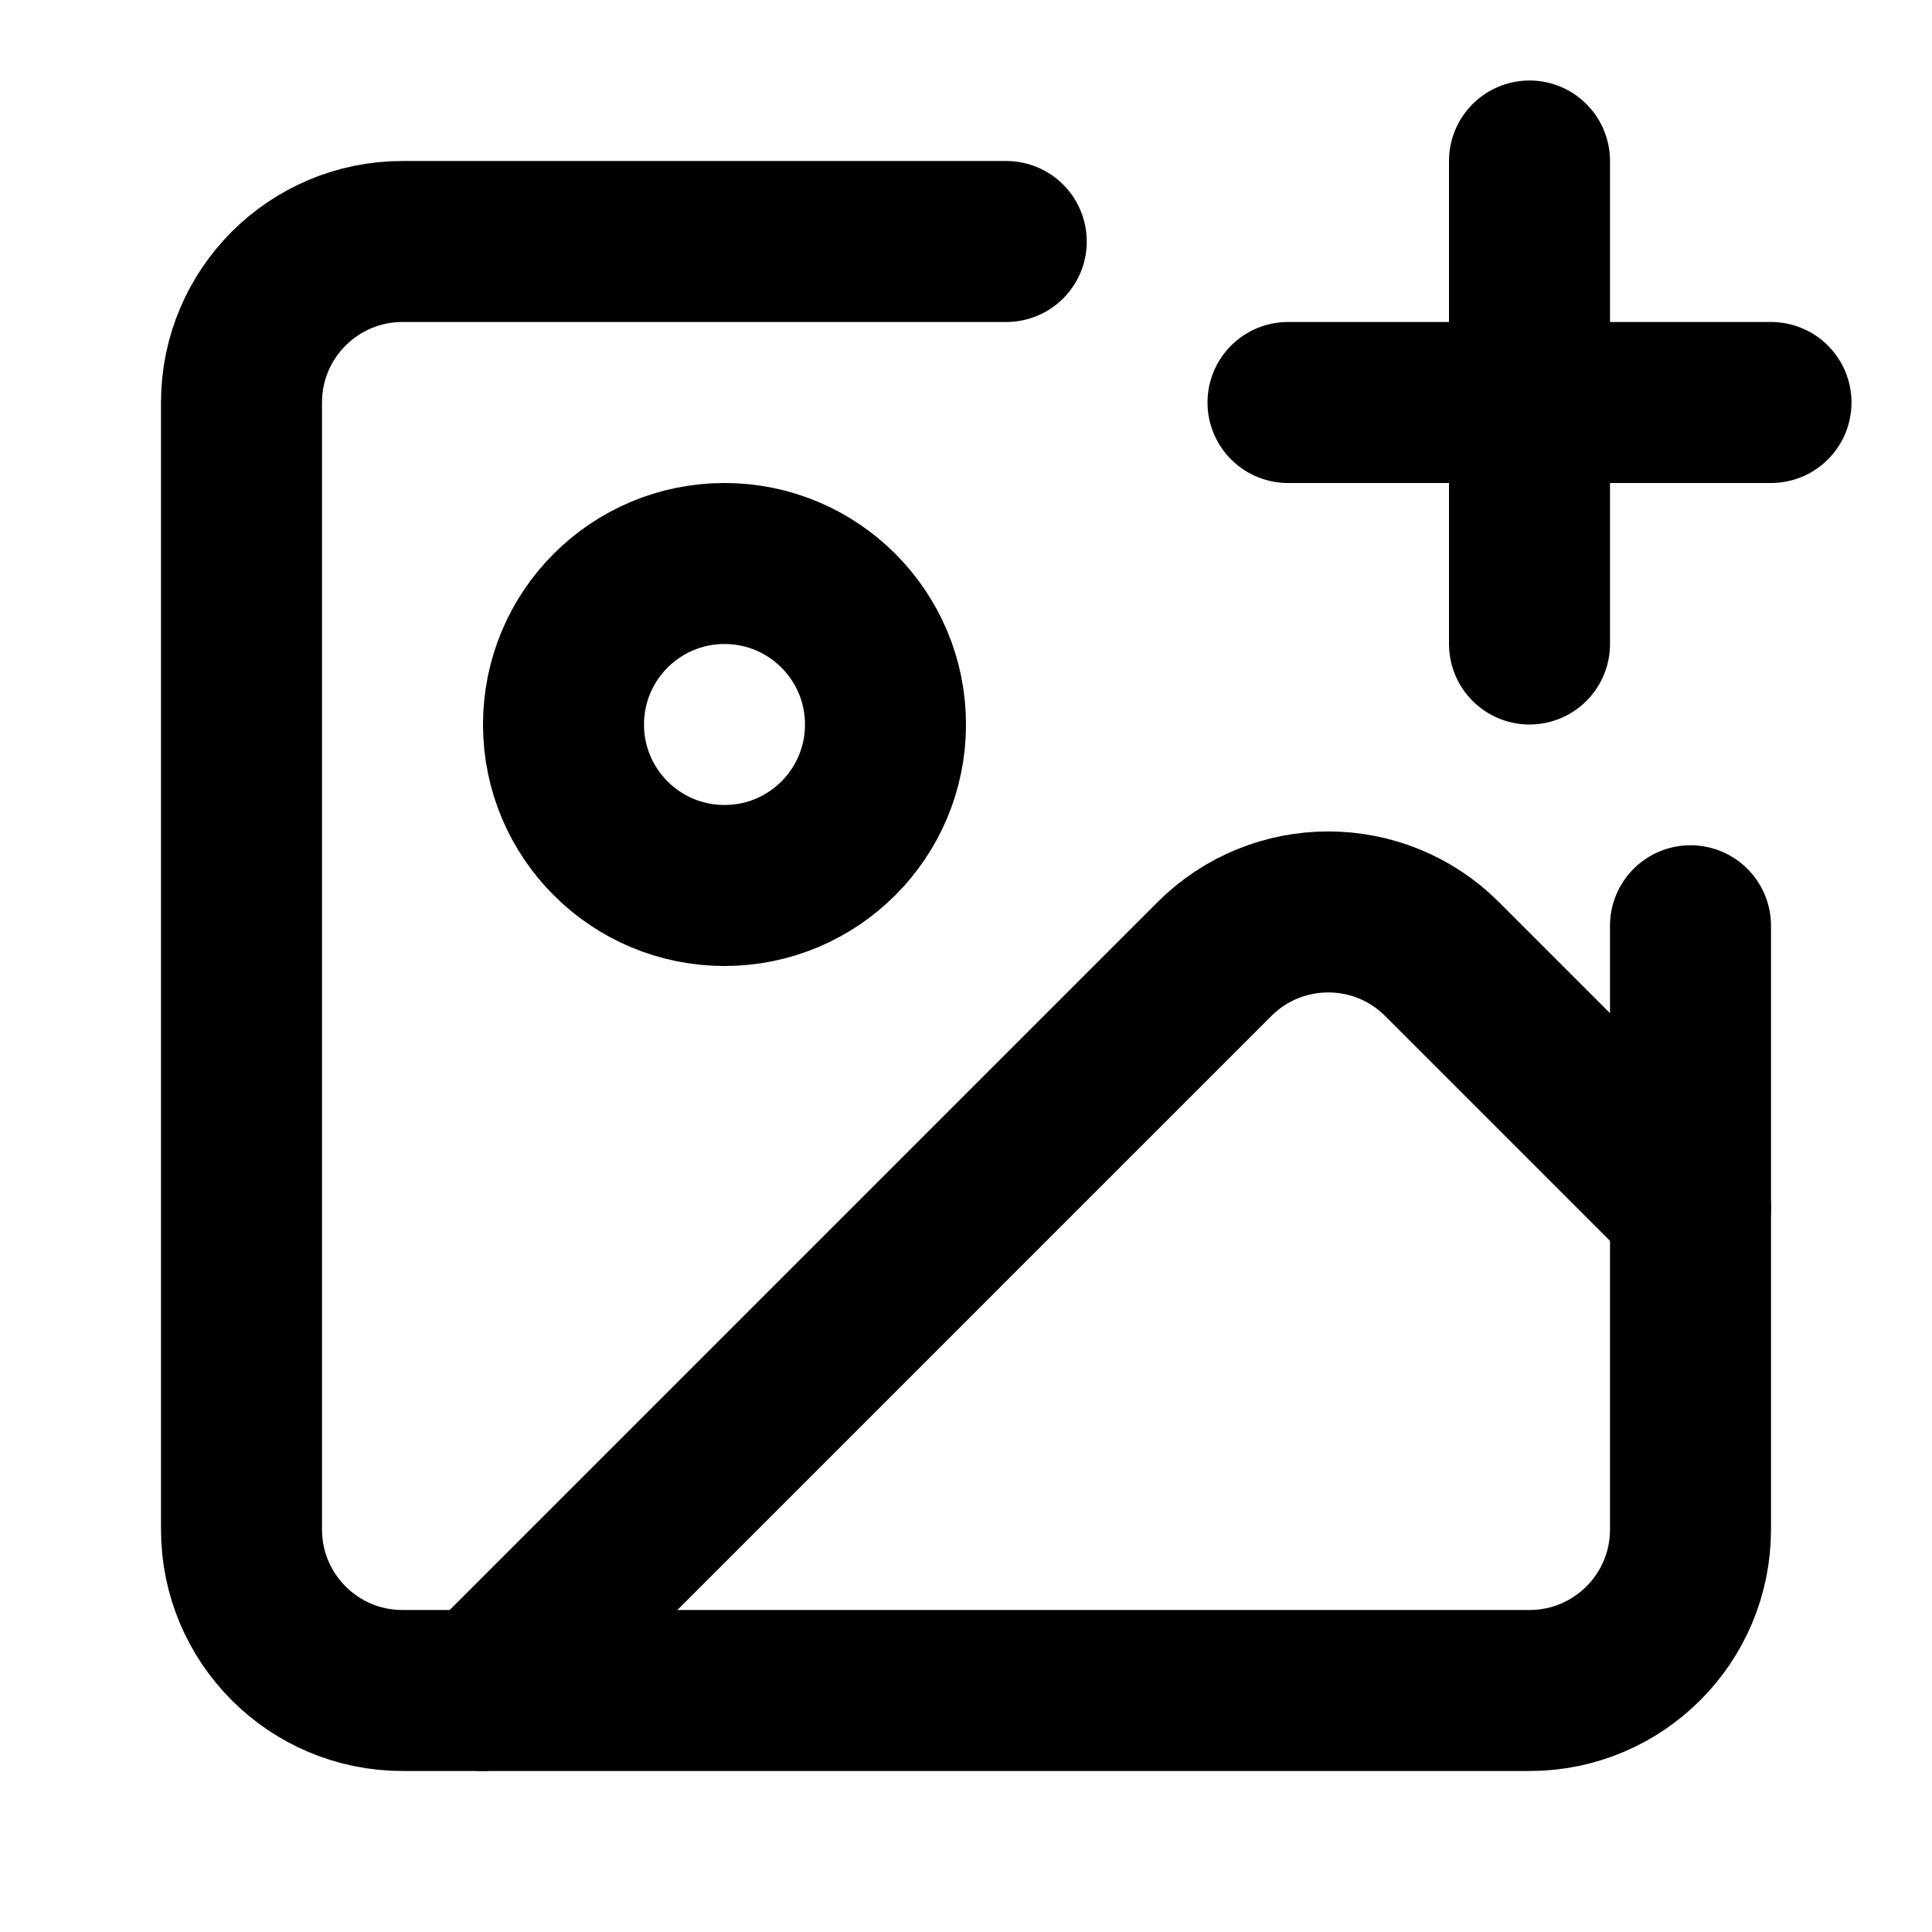
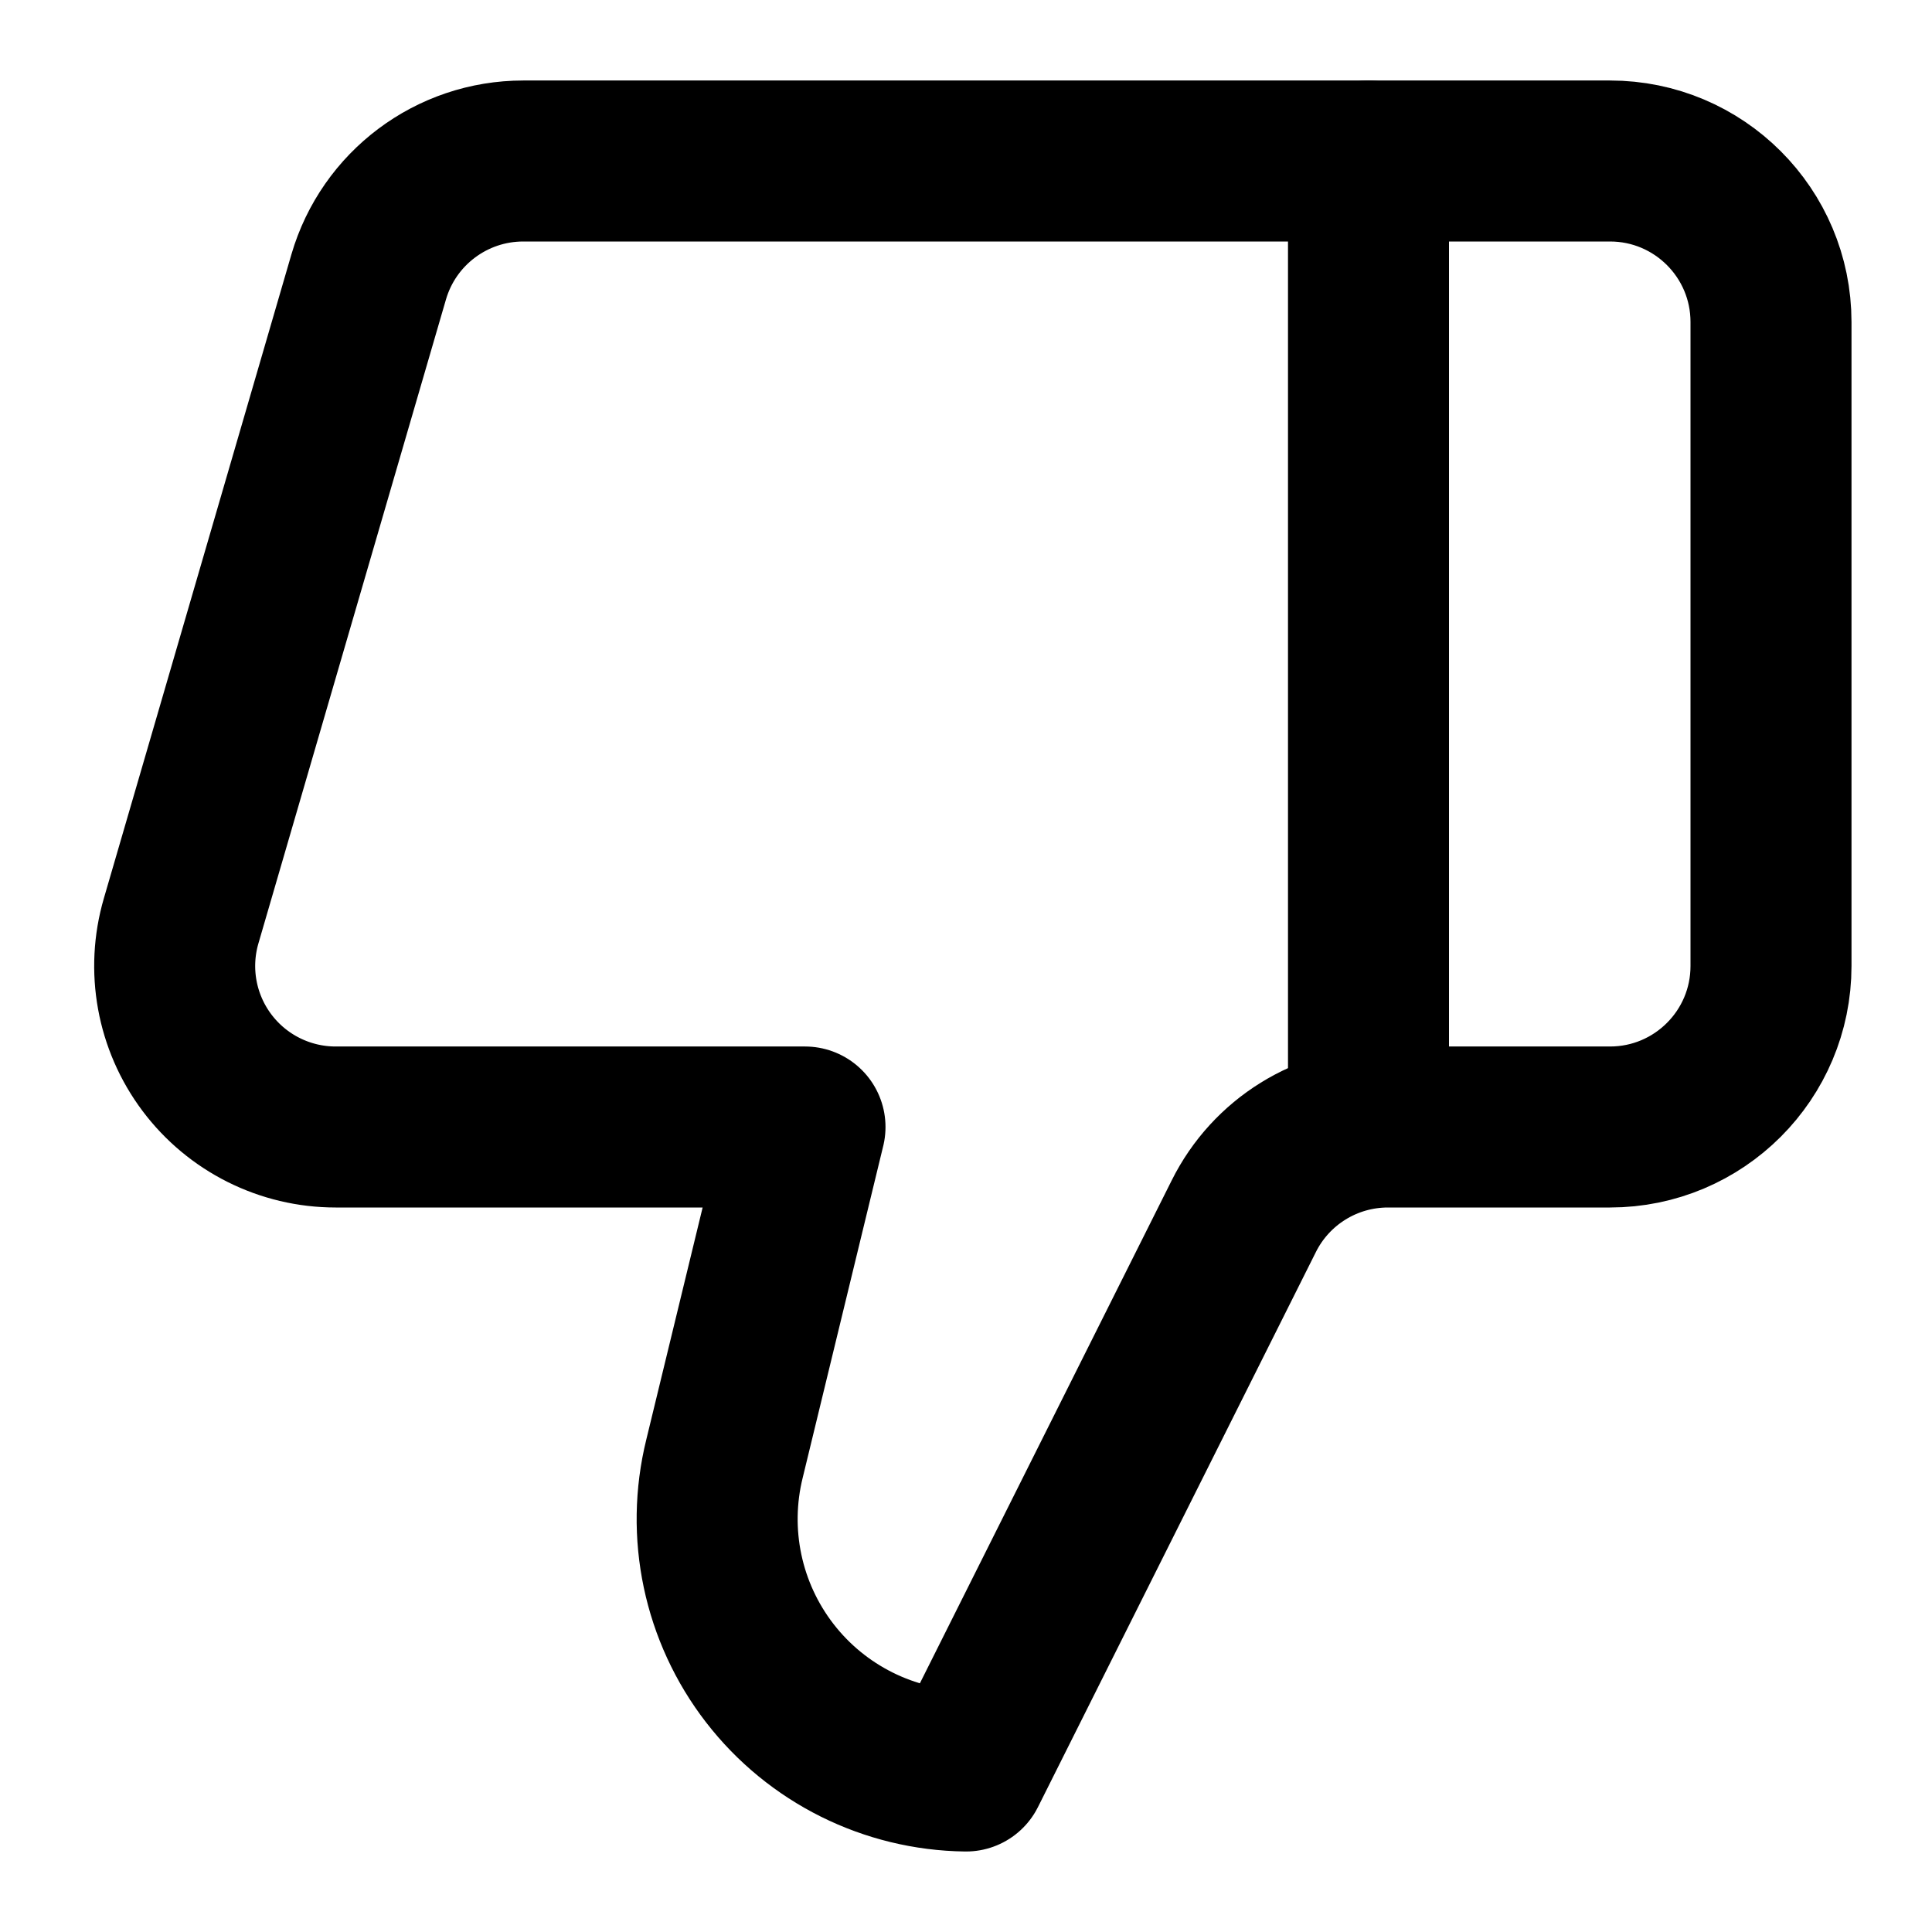
- <svg xmlns="http://www.w3.org/2000/svg" class="lucide lucide-image-plus" width="24" height="24" viewBox="0 0 24 24" fill="none" stroke="currentColor" stroke-width="2" stroke-linecap="round" stroke-linejoin="round">
-   <path d="M16 5h6" />
-   <path d="M19 2v6" />
-   <path d="M21 11.5V19a2 2 0 0 1-2 2H5a2 2 0 0 1-2-2V5a2 2 0 0 1 2-2h7.5" />
-   <path d="m21 15-3.086-3.086a2 2 0 0 0-2.828 0L6 21" />
-   <circle cx="9" cy="9" r="2" />
+ <svg xmlns="http://www.w3.org/2000/svg" class="lucide lucide-thumbs-down" width="24" height="24" viewBox="0 0 24 24" fill="none" stroke="currentColor" stroke-width="2" stroke-linecap="round" stroke-linejoin="round">
+   <path d="M17 14V2" />
+   <path d="M9 18.12 10 14H4.17a2 2 0 0 1-1.92-2.56l2.33-8A2 2 0 0 1 6.5 2H20a2 2 0 0 1 2 2v8a2 2 0 0 1-2 2h-2.76a2 2 0 0 0-1.79 1.11L12 22a3.13 3.13 0 0 1-3-3.88Z" />
</svg>
